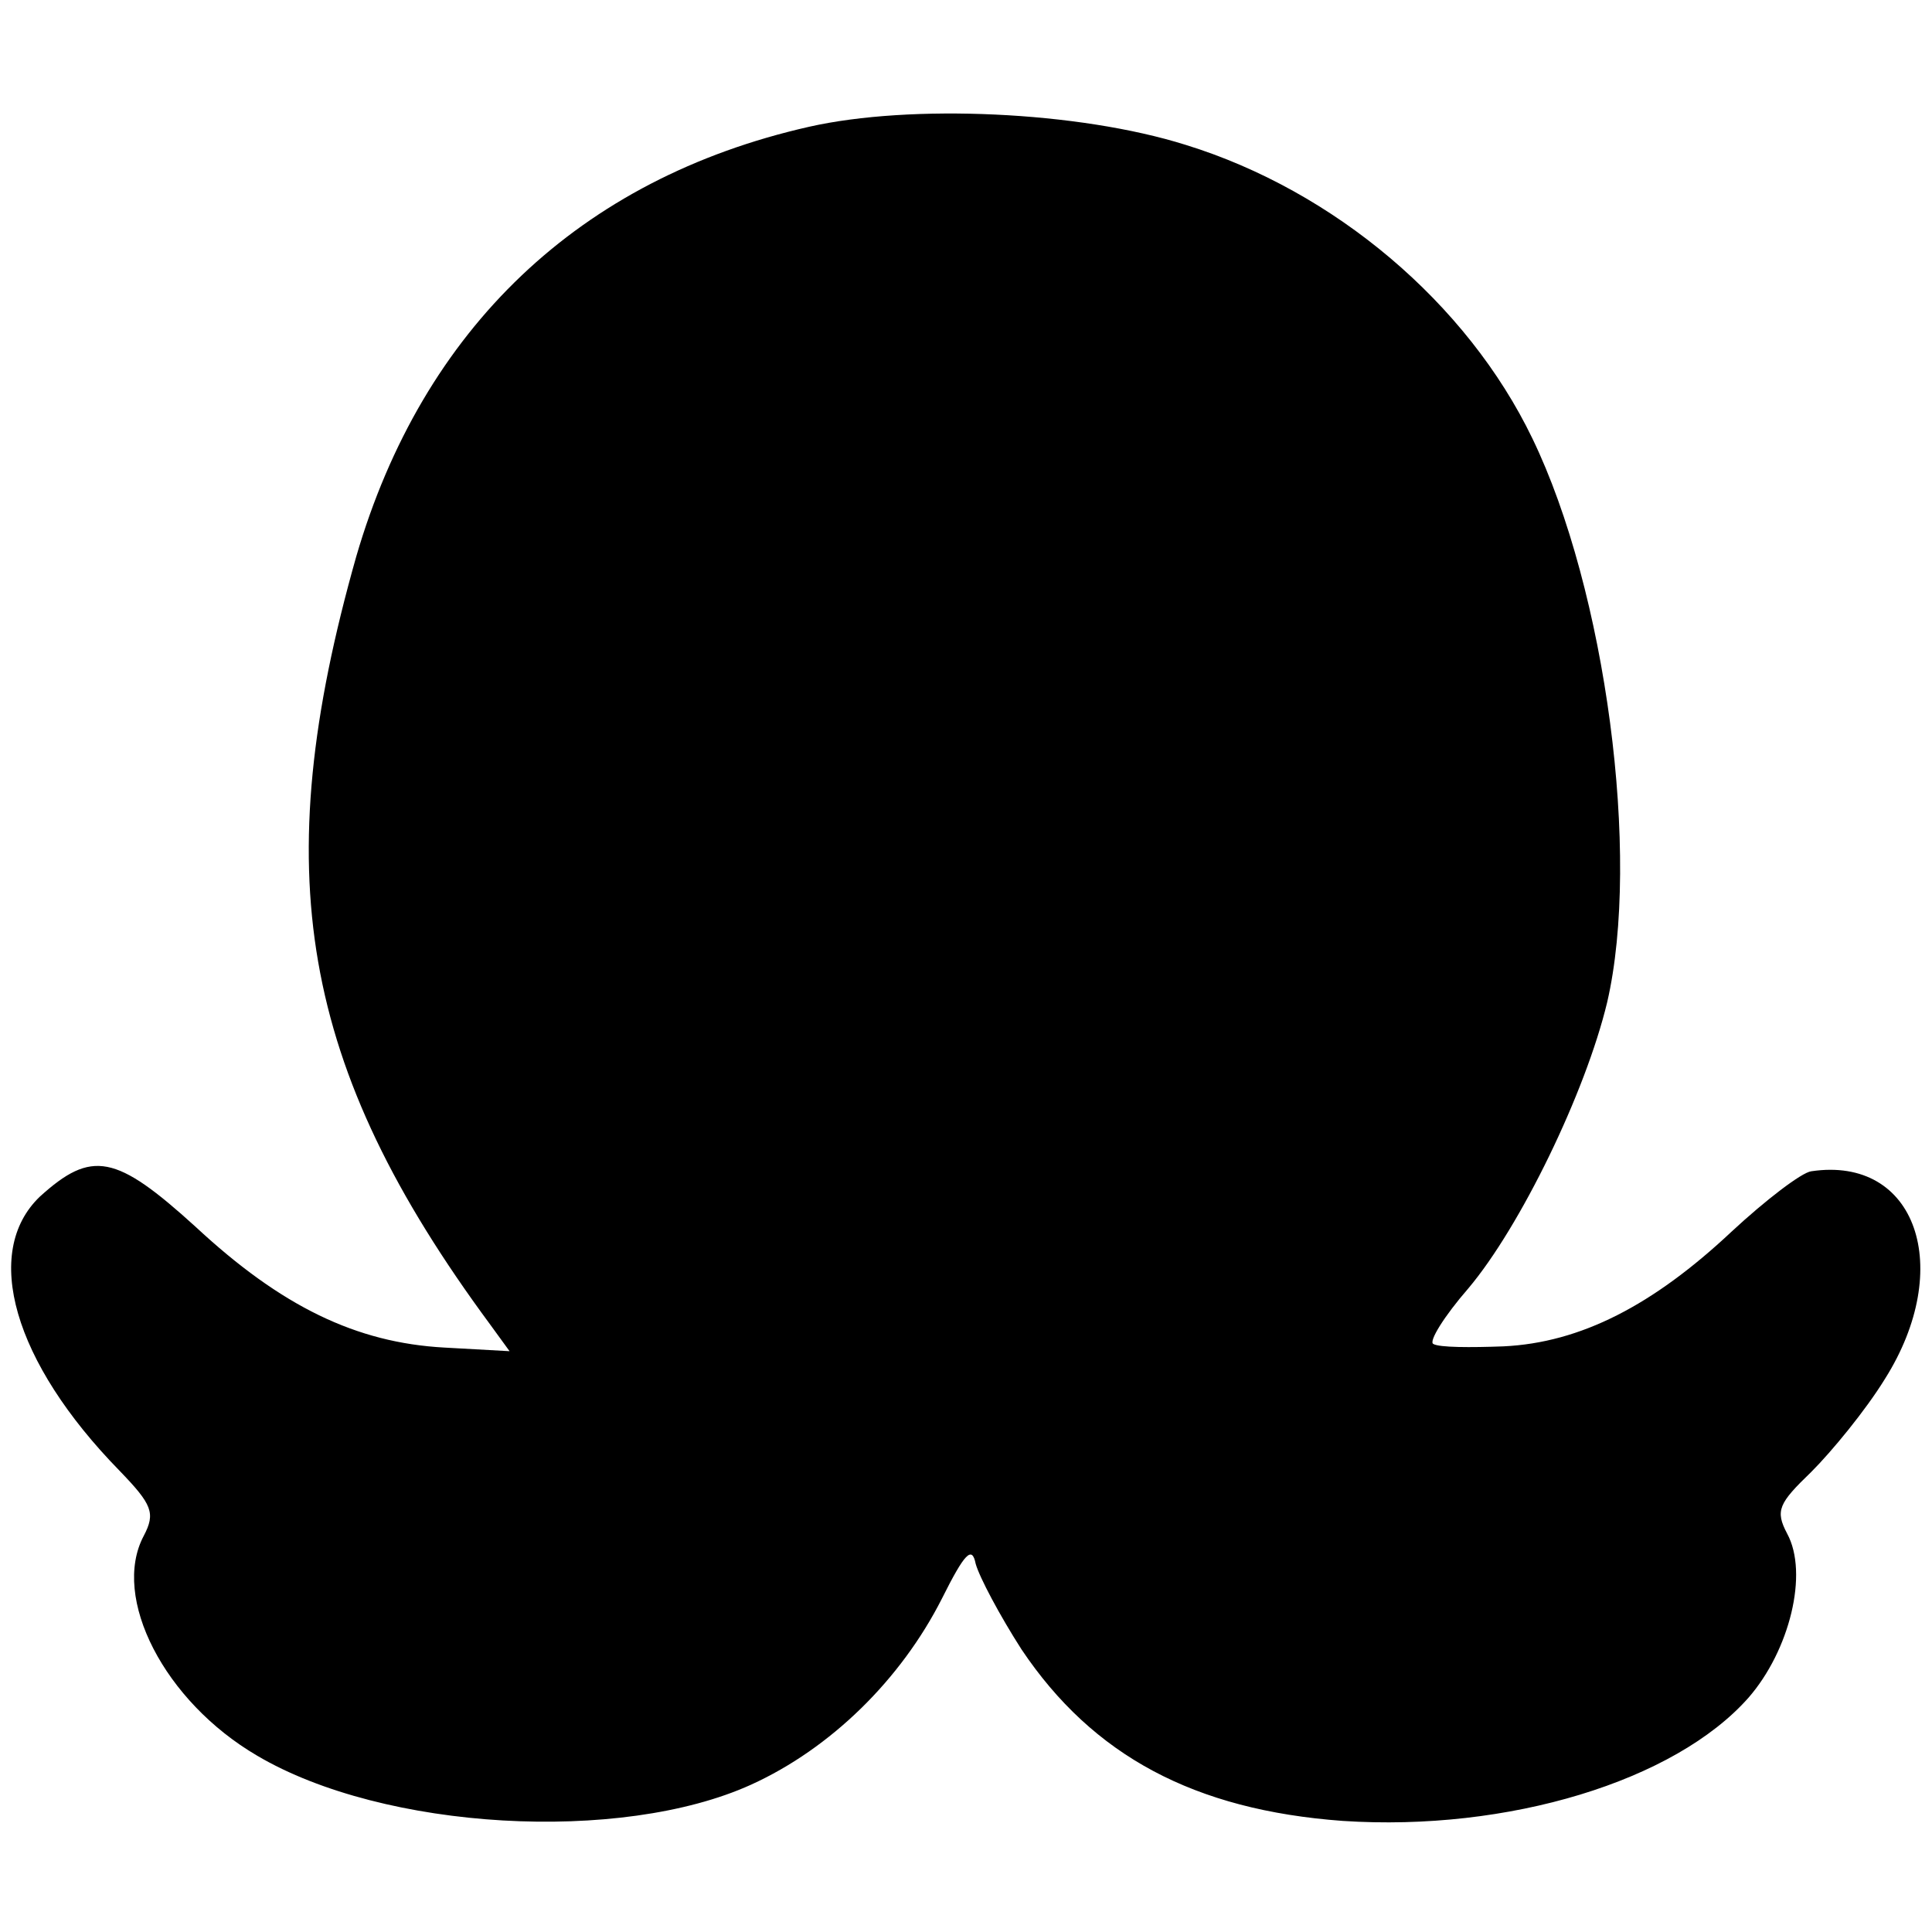
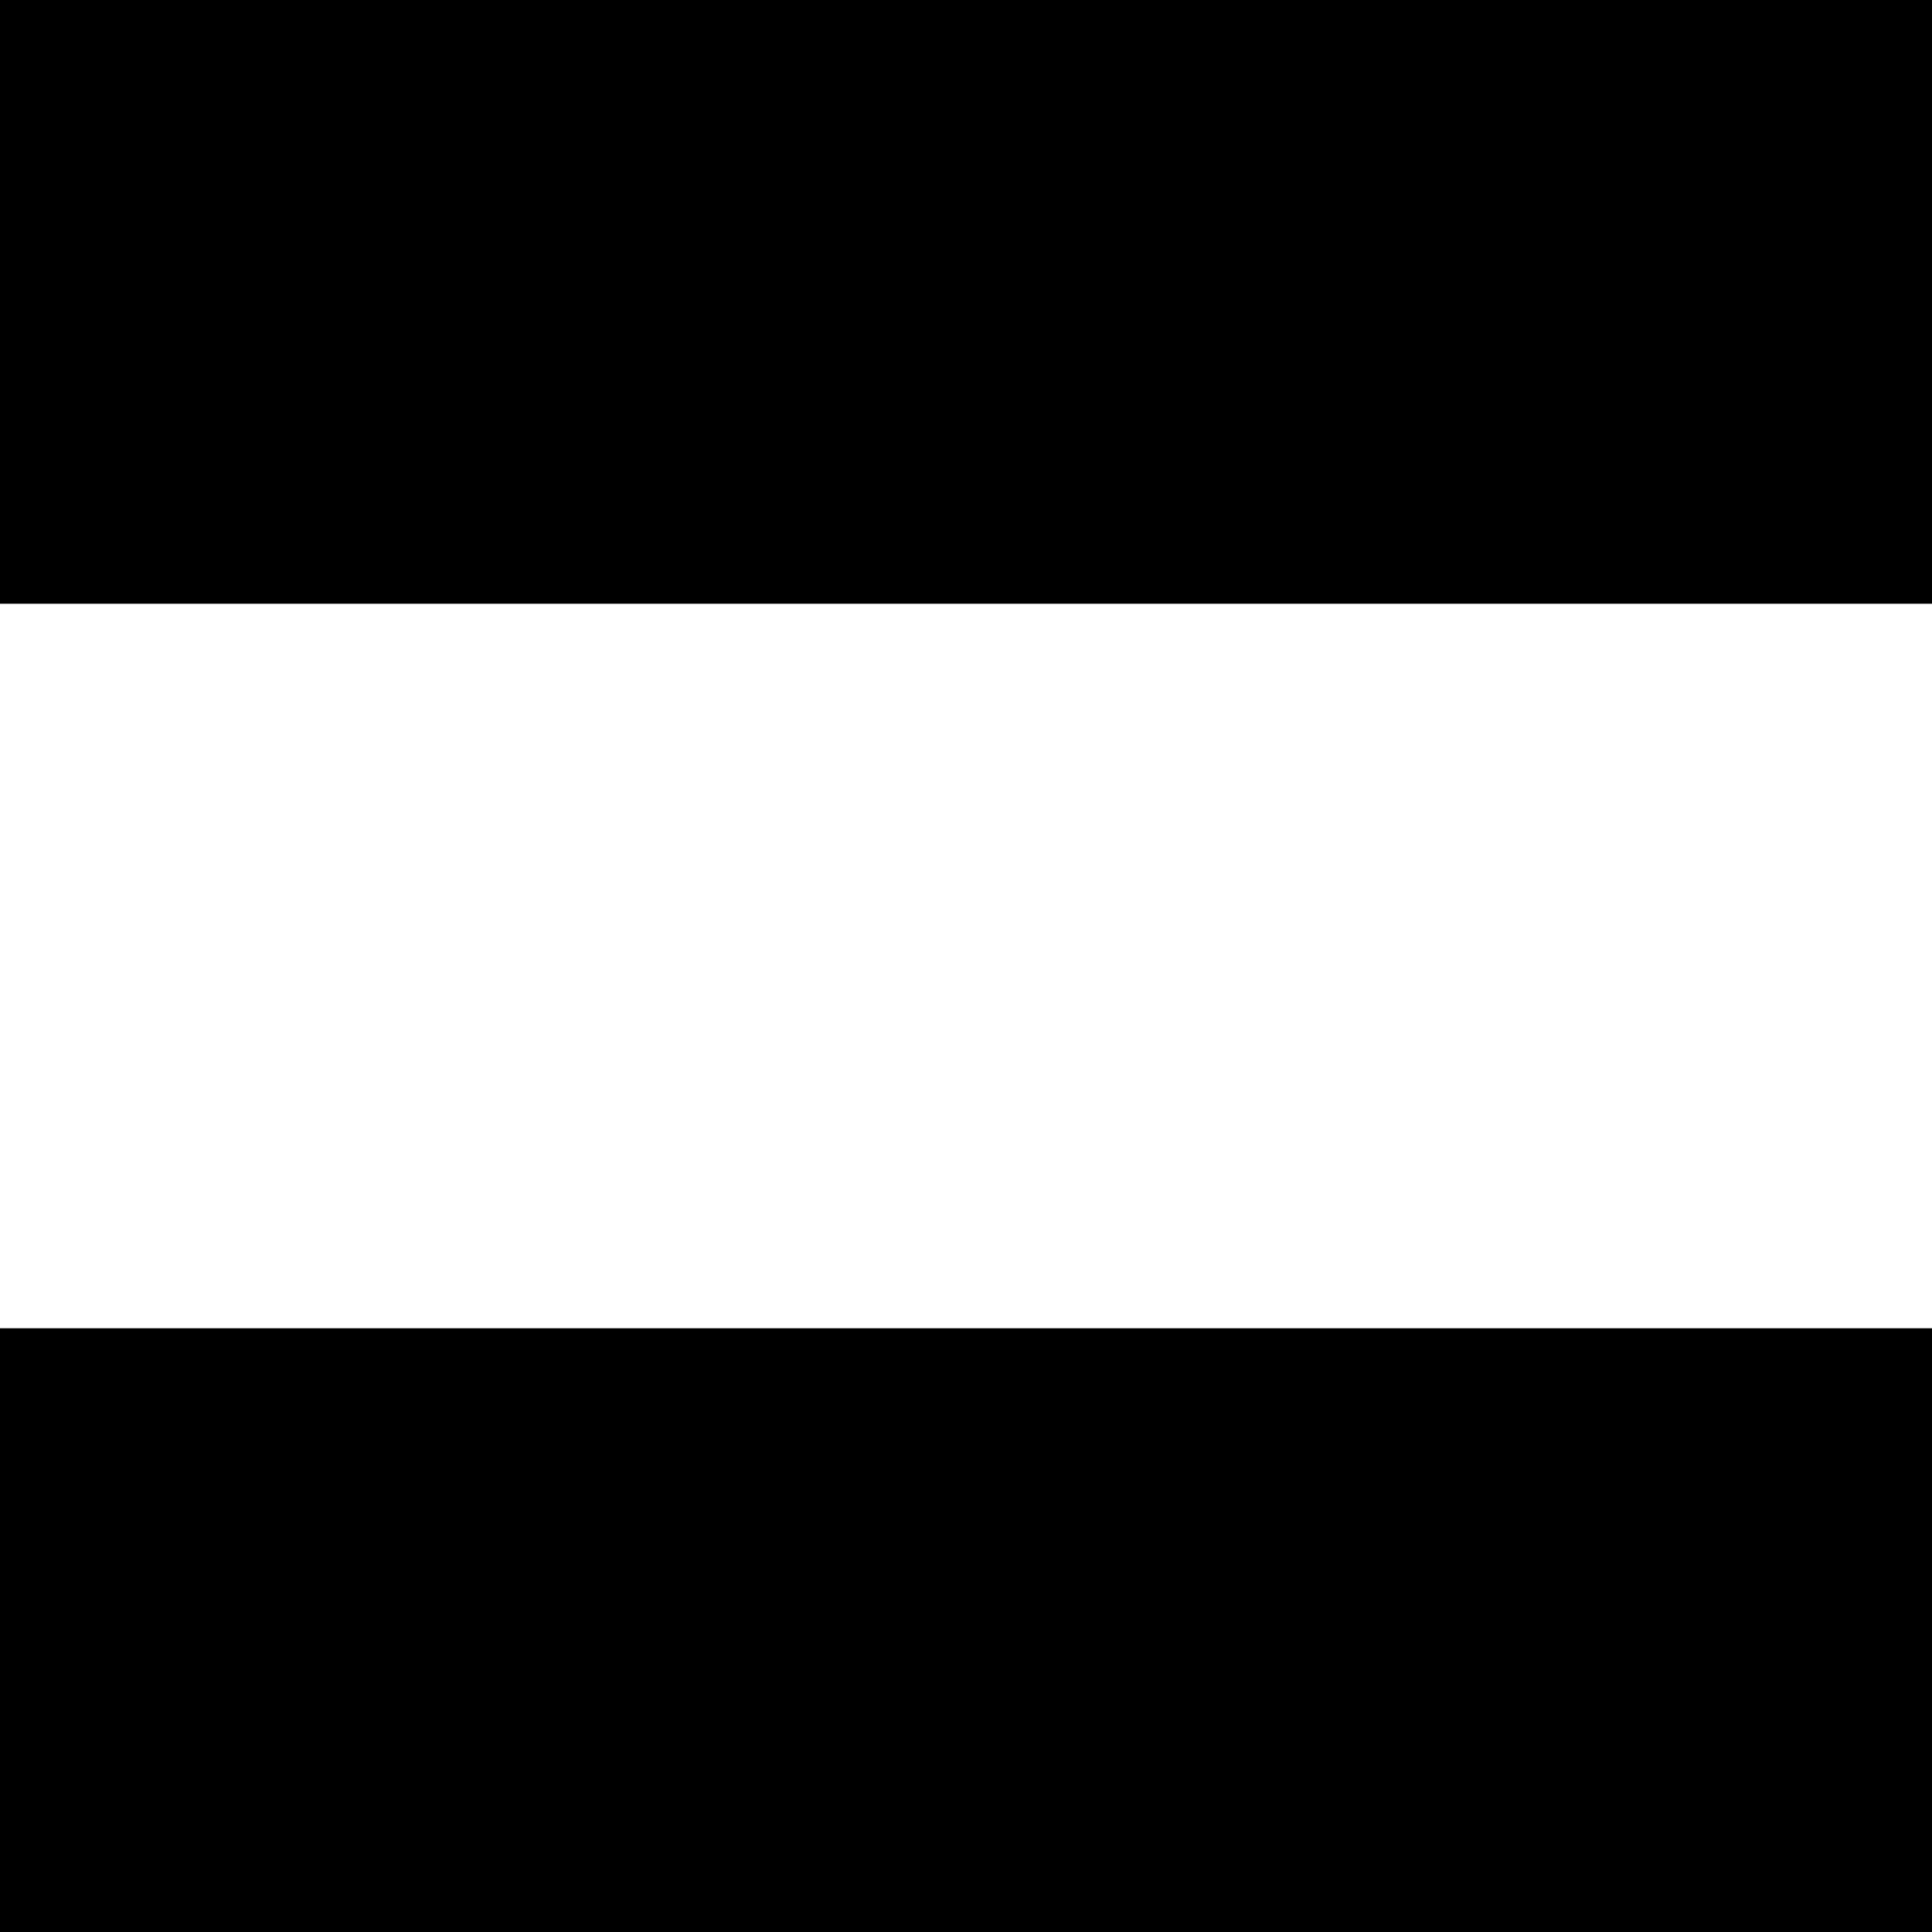
- <svg xmlns="http://www.w3.org/2000/svg" height="160pt" preserveAspectRatio="xMidYMid meet" viewBox="0 0 160 160" width="160pt">
-   <path d="m670 1495c-190-43-320-167-375-356-74-261-47-422 111-636l16-22-54 3c-73 4-135 34-206 100-66 60-86 64-129 25-48-46-22-137 66-227 27-28 30-35 20-54-27-51 17-137 94-182 105-62 301-73 409-24 66 30 124 87 158 154 19 38 25 44 28 29 3-11 20-43 38-71 59-88 143-133 266-142 137-9 275 33 336 102 34 39 50 103 32 136-10 19-7 25 20 51 17 17 45 51 61 77 58 92 26 185-61 172-8-1-38-24-66-50-65-61-125-92-189-95-27-1-53-1-58 2-4 2 9 23 29 46 43 51 97 162 115 237 28 121-1 341-62 467-54 112-164 205-287 243-89 28-228 34-312 15z" transform="matrix(.1 0 0 -.1 0 160)" />
+ <svg xmlns="http://www.w3.org/2000/svg" height="16pt" viewBox="0 0 16 16" width="16pt">
+   <rect width="16" height="5" style="fill:black" />
+   <rect y="11" width="16" height="5" style="fill:black" />
</svg>
